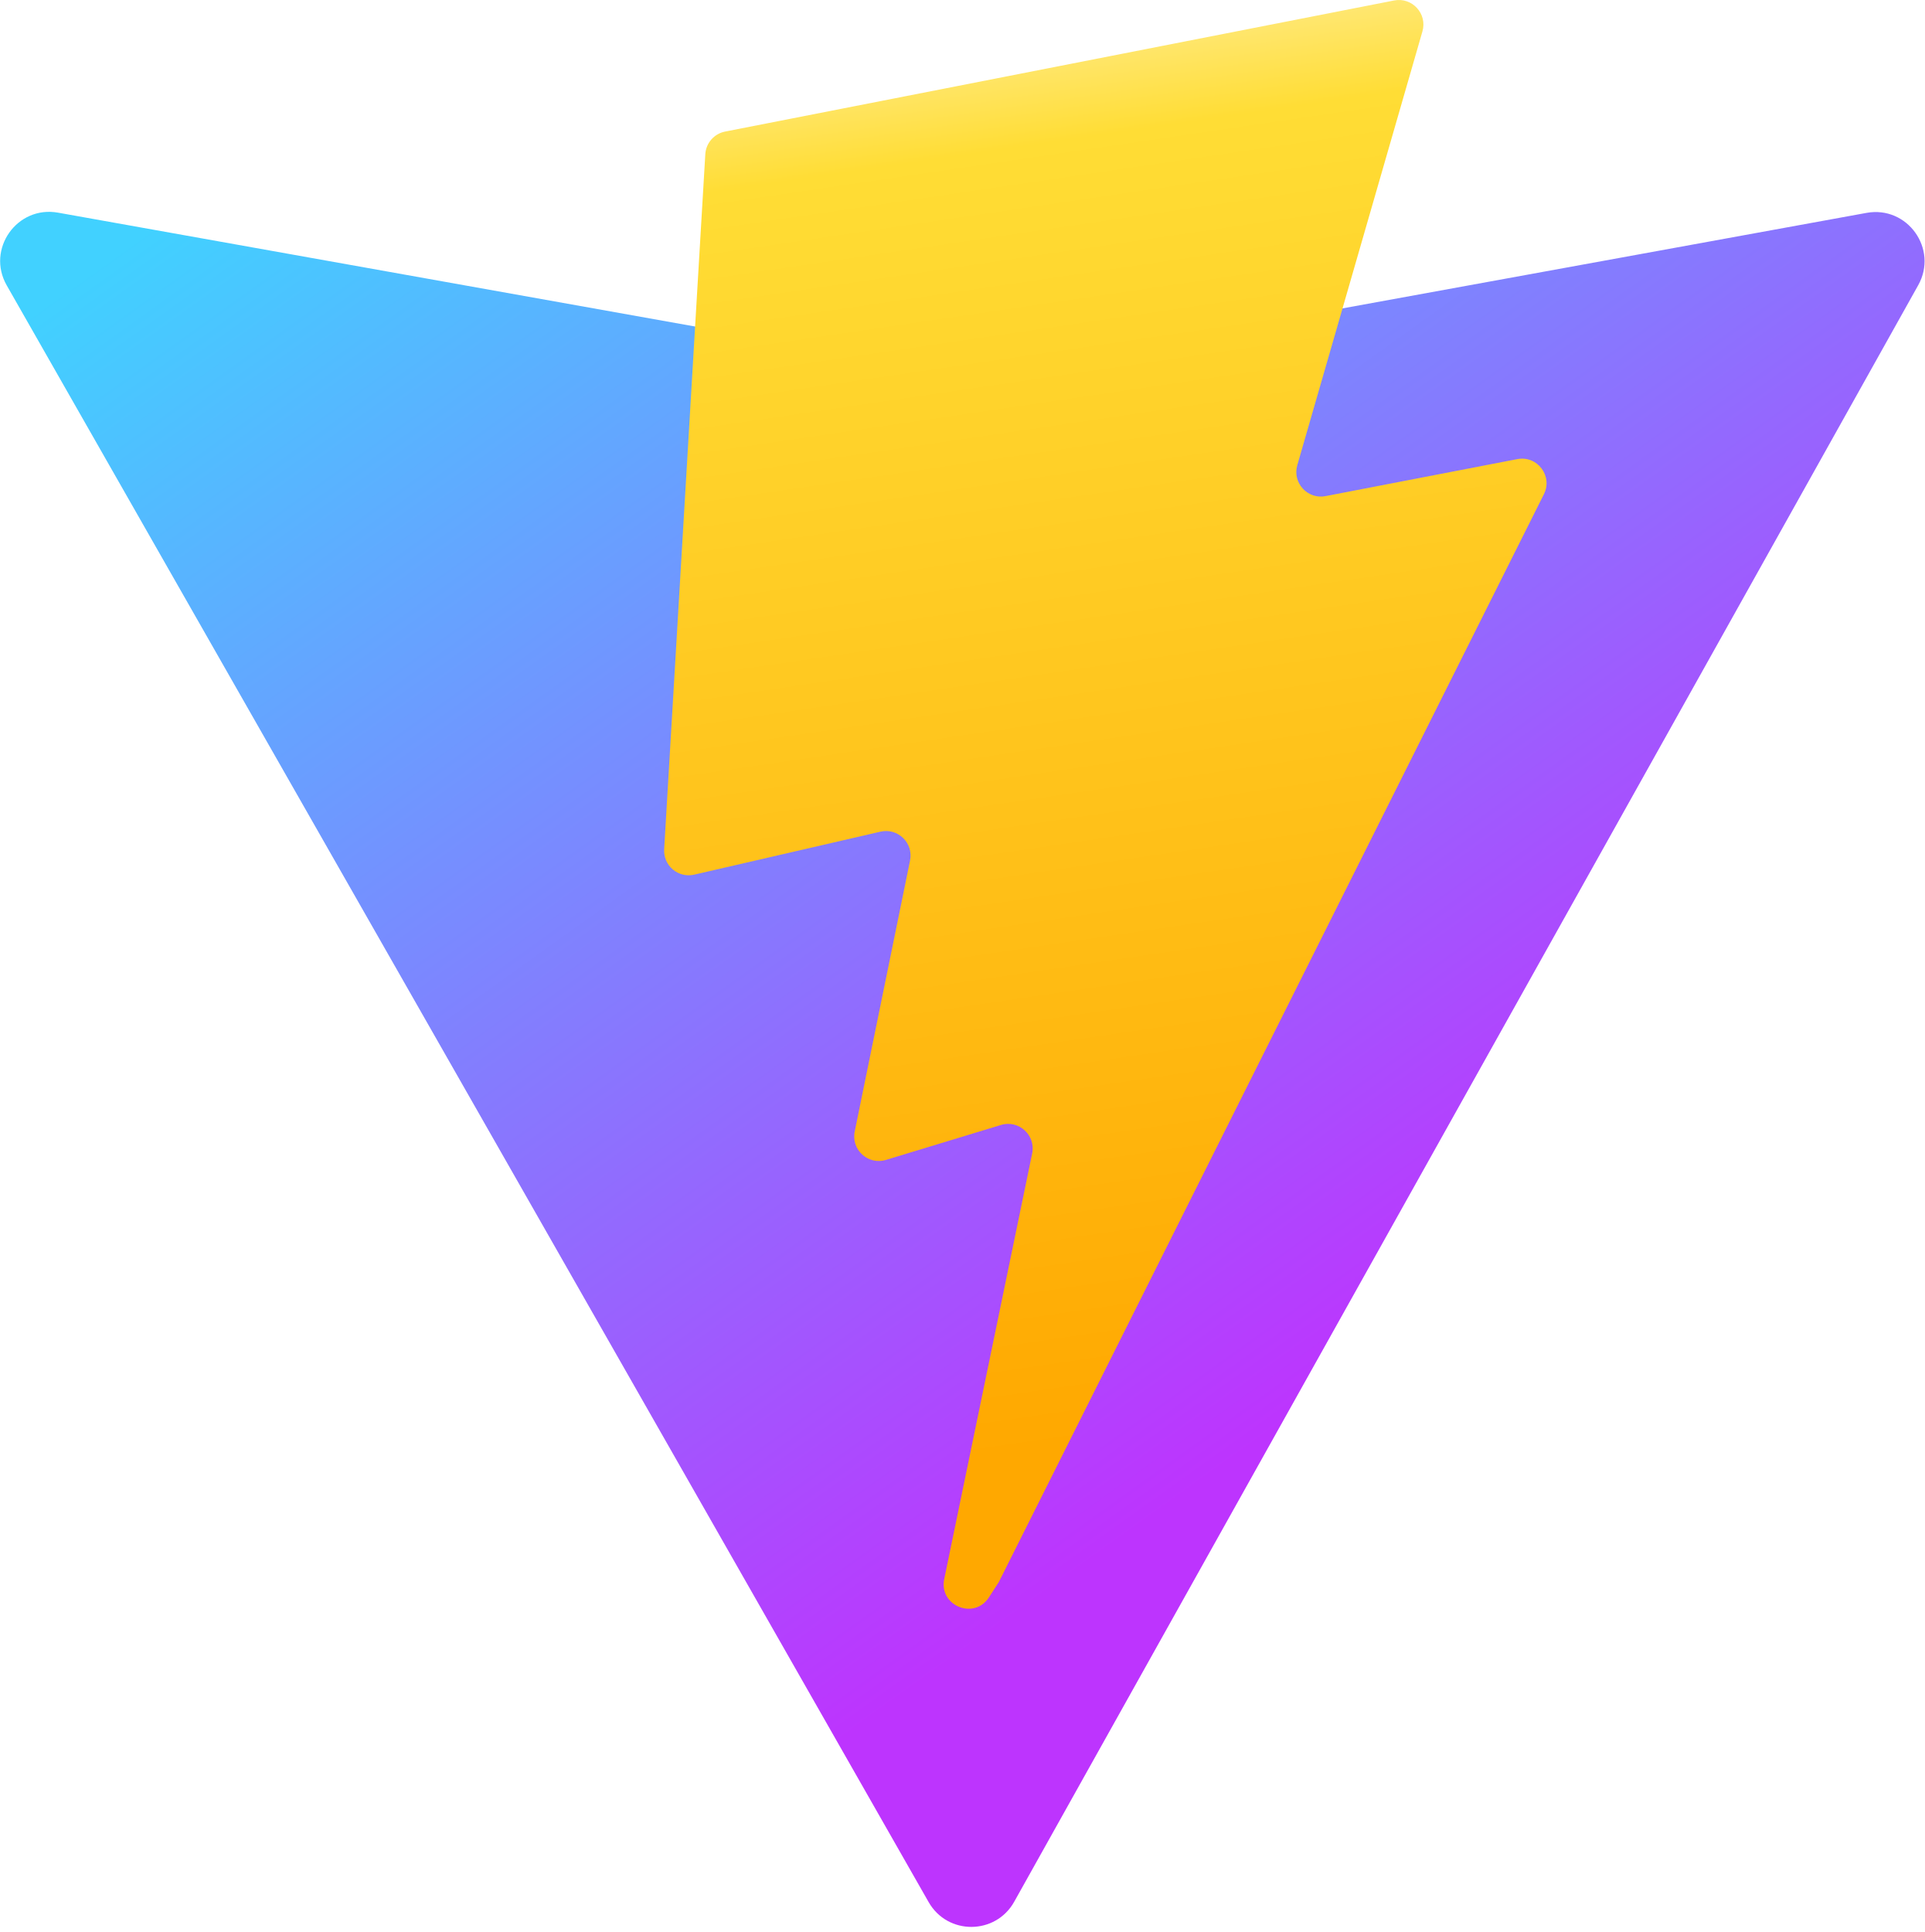
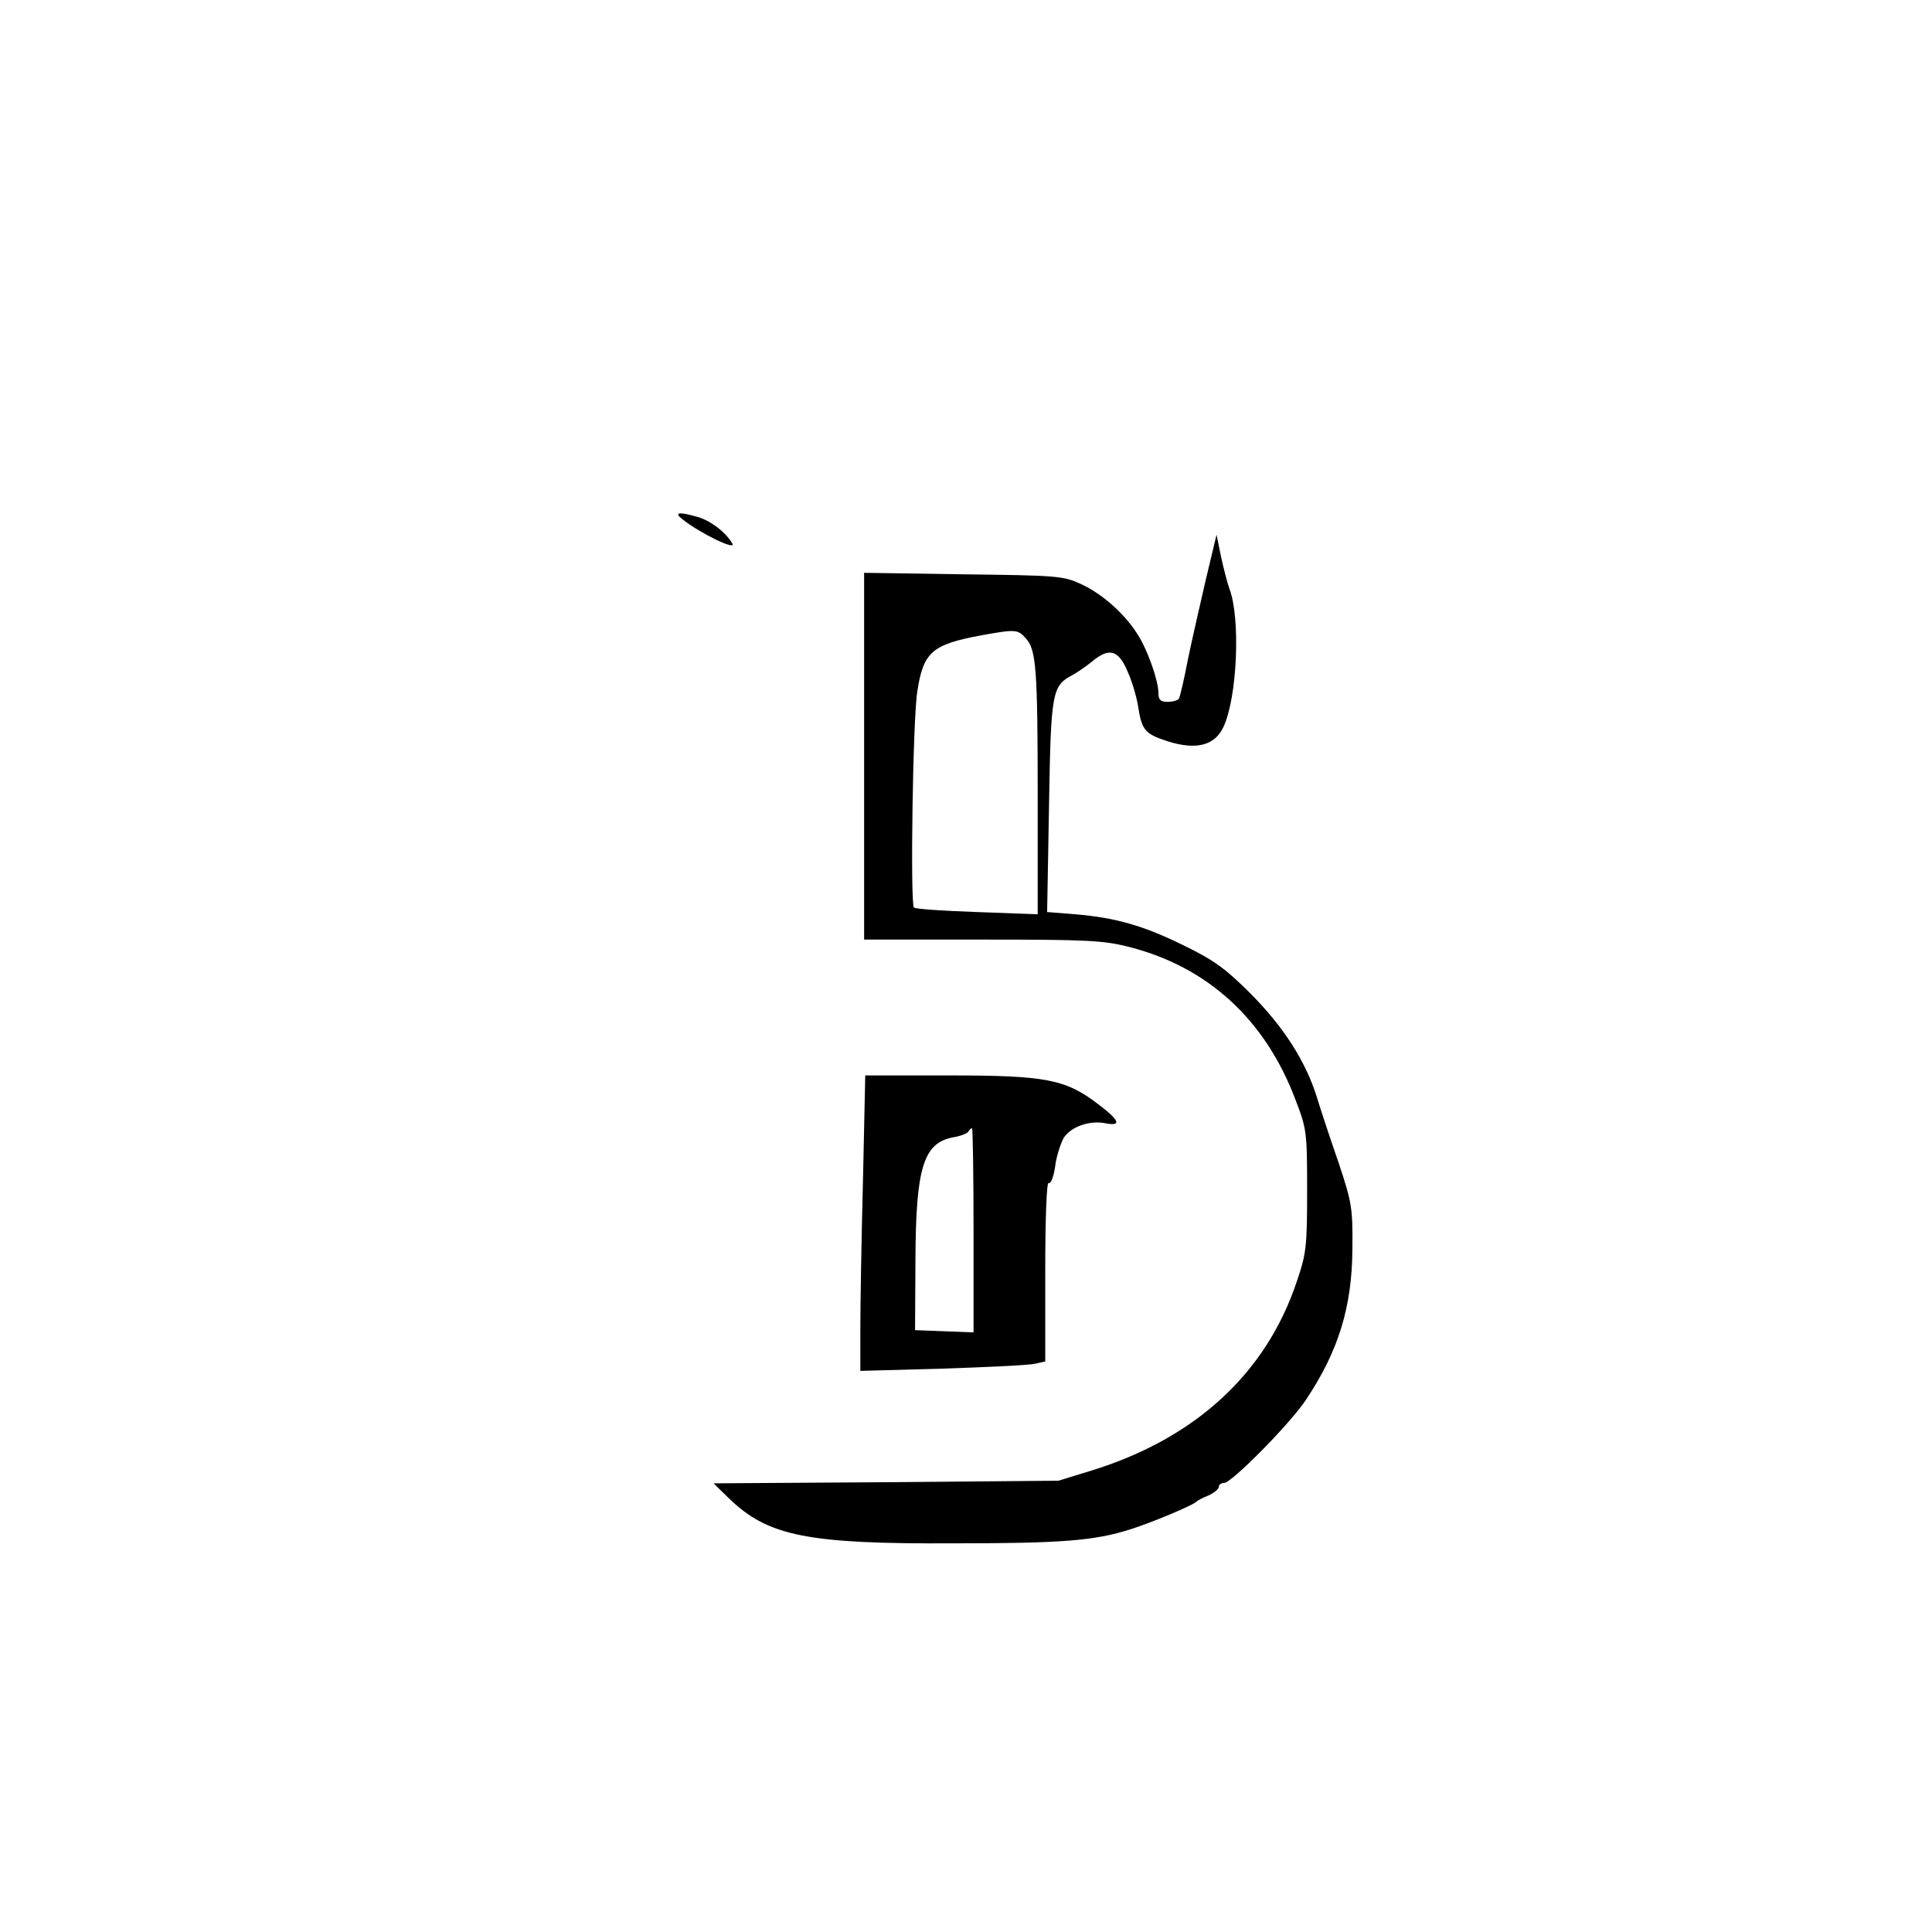
- <svg xmlns="http://www.w3.org/2000/svg" aria-hidden="true" role="img" class="iconify iconify--logos" width="31.88" height="32" preserveAspectRatio="xMidYMid meet" viewBox="0 0 256 257">
-   <defs>
-     <linearGradient id="IconifyId1813088fe1fbc01fb466" x1="-.828%" x2="57.636%" y1="7.652%" y2="78.411%">
-       <stop offset="0%" stop-color="#41D1FF" />
-       <stop offset="100%" stop-color="#BD34FE" />
-     </linearGradient>
-     <linearGradient id="IconifyId1813088fe1fbc01fb467" x1="43.376%" x2="50.316%" y1="2.242%" y2="89.03%">
-       <stop offset="0%" stop-color="#FFEA83" />
-       <stop offset="8.333%" stop-color="#FFDD35" />
-       <stop offset="100%" stop-color="#FFA800" />
-     </linearGradient>
-   </defs>
-   <path fill="url(#IconifyId1813088fe1fbc01fb466)" d="M255.153 37.938L134.897 252.976c-2.483 4.44-8.862 4.466-11.382.048L.875 37.958c-2.746-4.814 1.371-10.646 6.827-9.67l120.385 21.517a6.537 6.537 0 0 0 2.322-.004l117.867-21.483c5.438-.991 9.574 4.796 6.877 9.62Z" />
-   <path fill="url(#IconifyId1813088fe1fbc01fb467)" d="M185.432.063L96.44 17.501a3.268 3.268 0 0 0-2.634 3.014l-5.474 92.456a3.268 3.268 0 0 0 3.997 3.378l24.777-5.718c2.318-.535 4.413 1.507 3.936 3.838l-7.361 36.047c-.495 2.426 1.782 4.5 4.151 3.78l15.304-4.649c2.372-.72 4.652 1.36 4.15 3.788l-11.698 56.621c-.732 3.542 3.979 5.473 5.943 2.437l1.313-2.028l72.516-144.72c1.215-2.423-.88-5.186-3.54-4.672l-25.505 4.922c-2.396.462-4.435-1.77-3.759-4.114l16.646-57.705c.677-2.35-1.37-4.583-3.769-4.113Z" />
+ <svg xmlns="http://www.w3.org/2000/svg" version="1.0" width="512pt" height="512pt" viewBox="0 0 512 512" preserveAspectRatio="xMidYMid meet">
+   <g transform="translate(0,512) scale(0.1,-0.1)" fill="#000000" stroke="none">
+     <path d="M1811 3742 c46 -36 139 -81 130 -63 -16 29 -57 61 -92 71 -52 15 -65 12 -38 -8z" />
+     <path d="M3196 3586 c-15 -65 -37 -161 -48 -214 -10 -53 -21 -99 -24 -104 -3 -4 -16 -8 -30 -8 -18 0 -24 5 -24 23 0 33 -29 116 -56 157 -34 54 -94 107 -149 132 -47 22 -64 23 -312 26 l-263 4 0 -486 0 -486 313 0 c280 0 322 -2 391 -20 207 -53 359 -192 439 -404 30 -78 31 -86 31 -241 0 -147 -2 -167 -27 -240 -81 -244 -269 -417 -544 -502 l-88 -27 -457 -4 -457 -3 42 -41 c103 -99 207 -120 597 -118 285 0 371 7 465 37 55 17 167 64 175 73 3 3 17 11 33 17 15 7 27 17 27 23 0 5 6 10 14 10 20 0 177 159 218 222 85 128 121 244 122 398 1 108 -1 122 -37 230 -22 63 -48 142 -58 175 -30 94 -87 183 -174 271 -66 66 -97 89 -175 127 -109 54 -183 75 -290 84 l-75 6 5 281 c5 304 8 318 62 347 13 7 36 23 51 35 46 39 71 32 95 -25 12 -26 24 -68 28 -92 10 -65 18 -74 80 -94 74 -23 123 -11 146 38 37 78 46 289 16 367 -5 14 -15 52 -22 84 l-12 59 -28 -117z m-478 -157 c28 -30 32 -79 32 -422 l0 -310 -161 6 c-88 3 -164 8 -167 12 -10 10 -3 501 9 573 16 104 39 124 168 148 93 17 98 16 119 -7z" />
+     <path d="M2287 1993 c-4 -153 -7 -329 -7 -392 l0 -114 218 6 c119 4 229 9 245 13 l27 6 0 240 c0 146 4 237 9 233 6 -3 13 16 17 42 3 27 14 60 22 76 19 31 69 49 113 40 42 -8 36 8 -21 51 -86 66 -139 76 -394 76 l-223 0 -6 -277z m293 -133 l0 -271 -77 3 -78 3 1 185 c1 246 21 311 100 326 19 3 37 10 40 15 3 5 7 9 10 9 2 0 4 -122 4 -270z" />
+   </g>
</svg>
